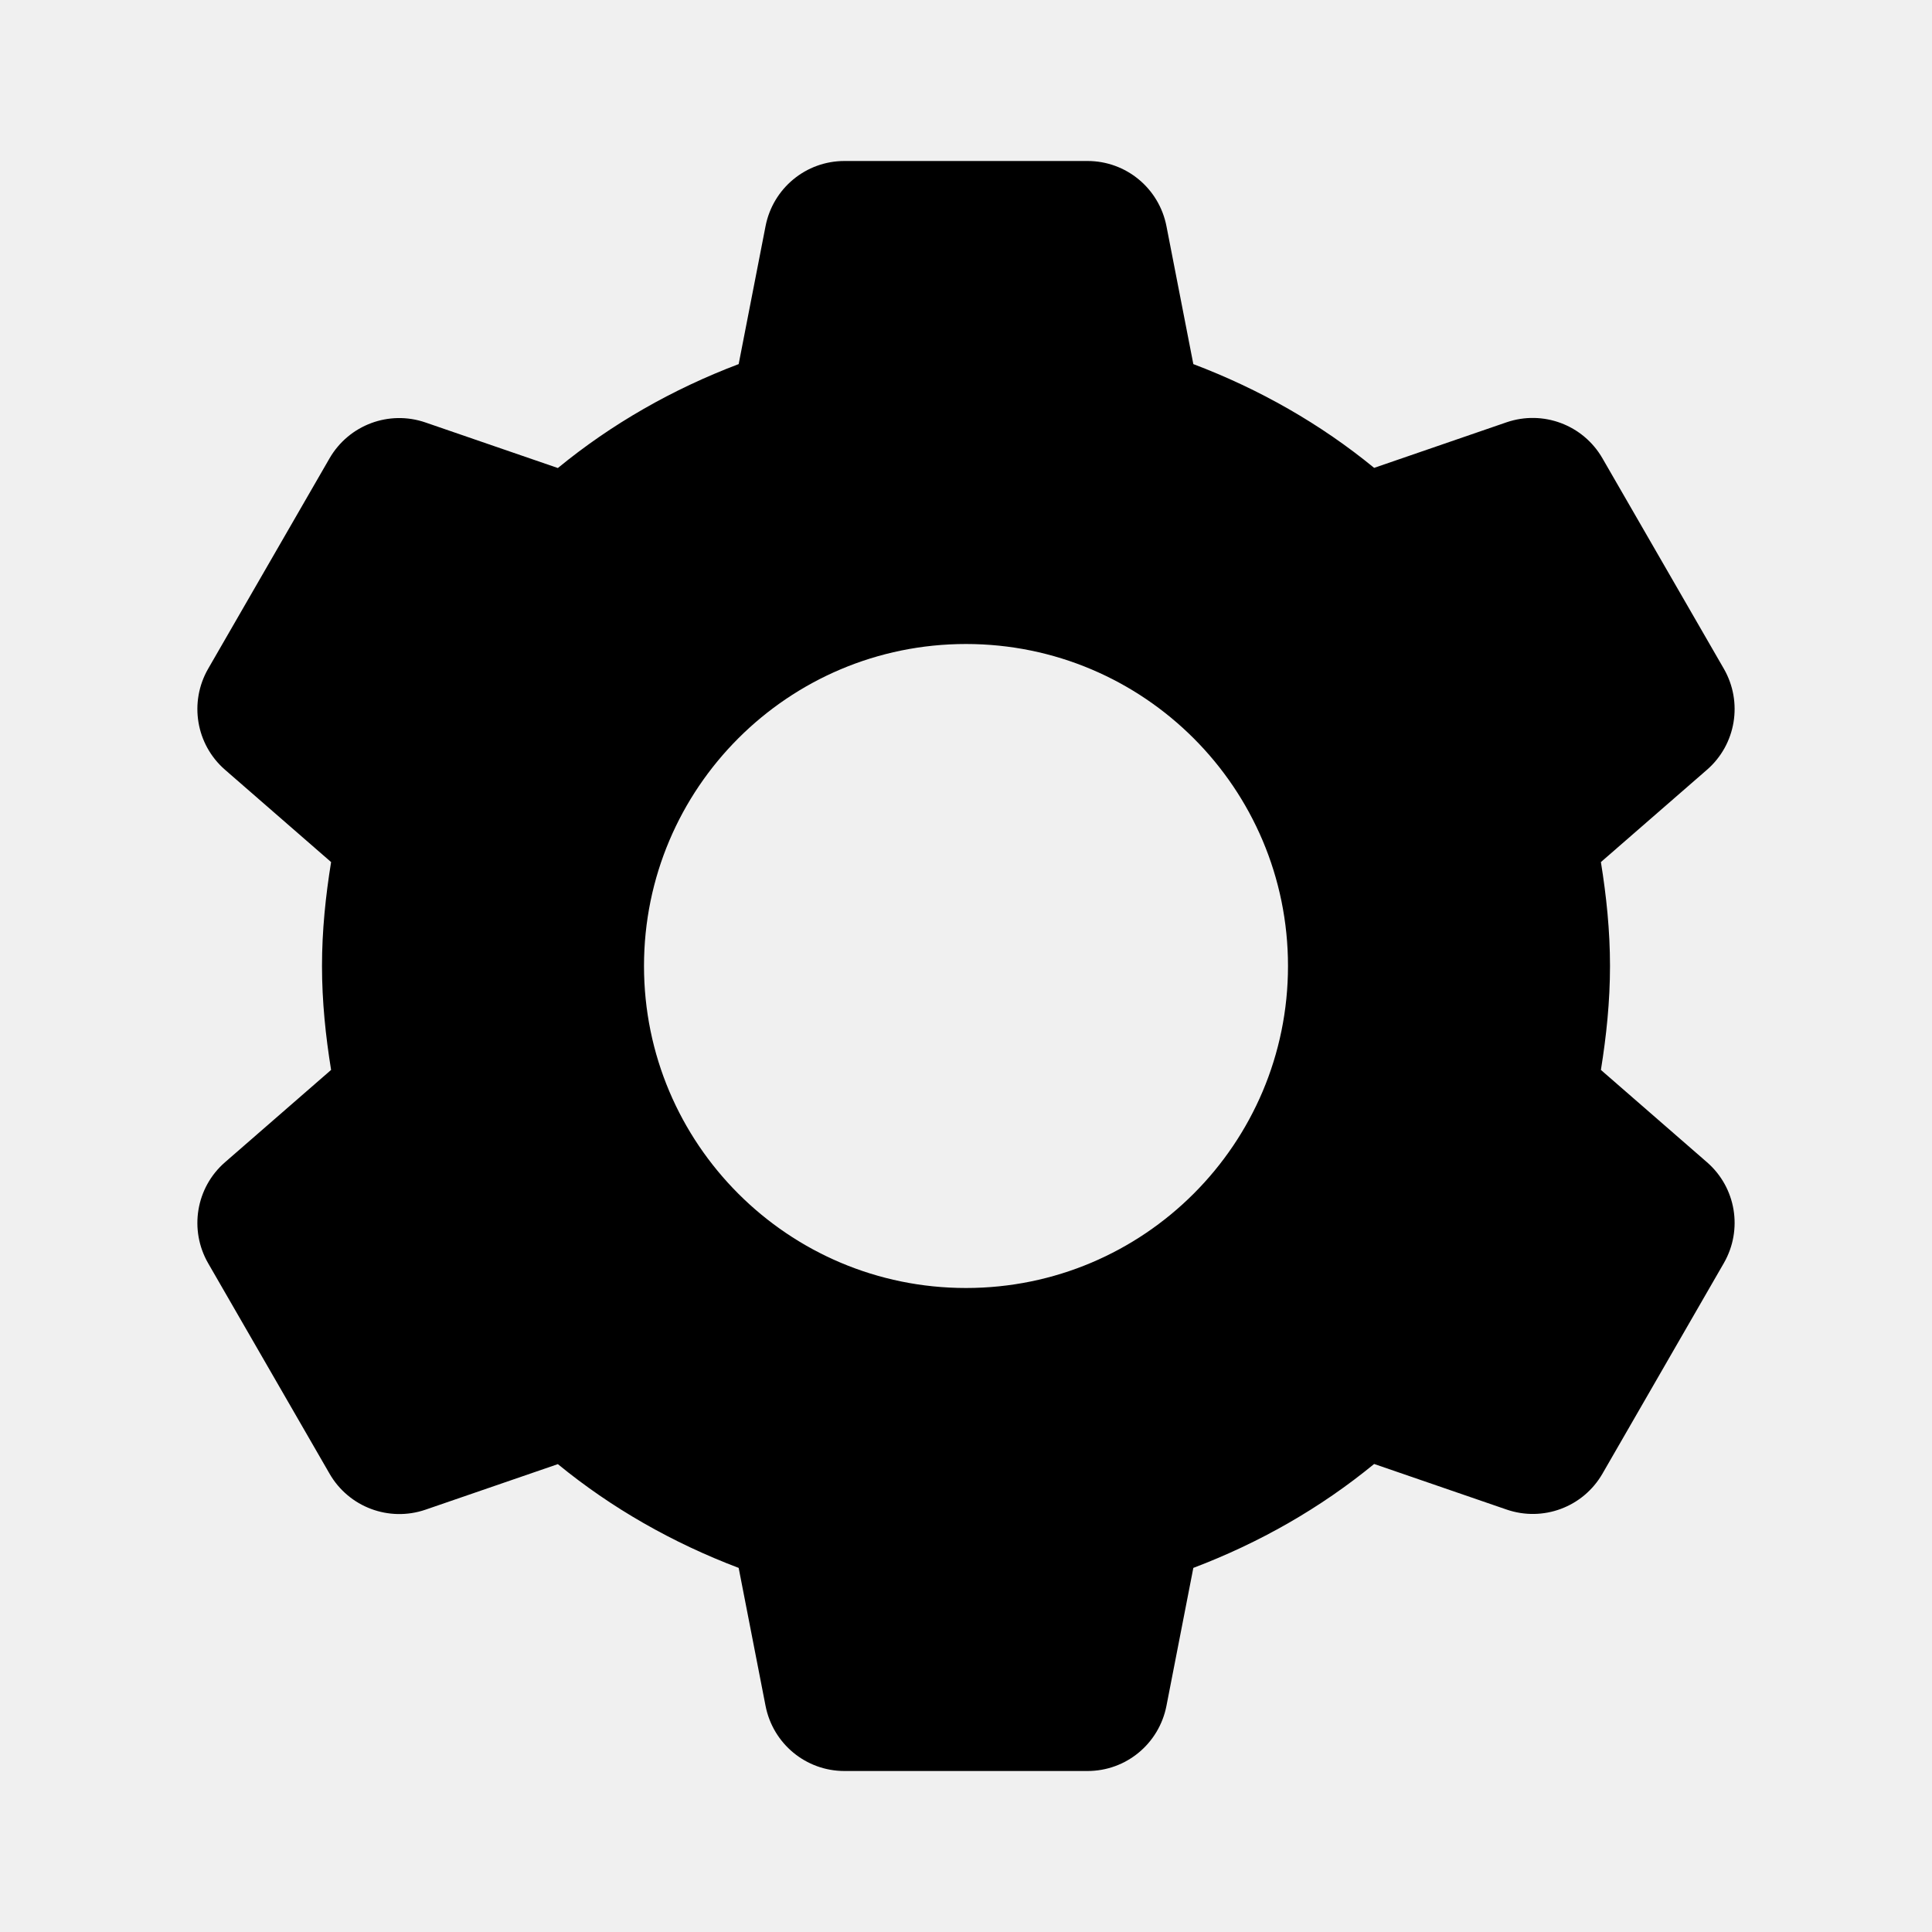
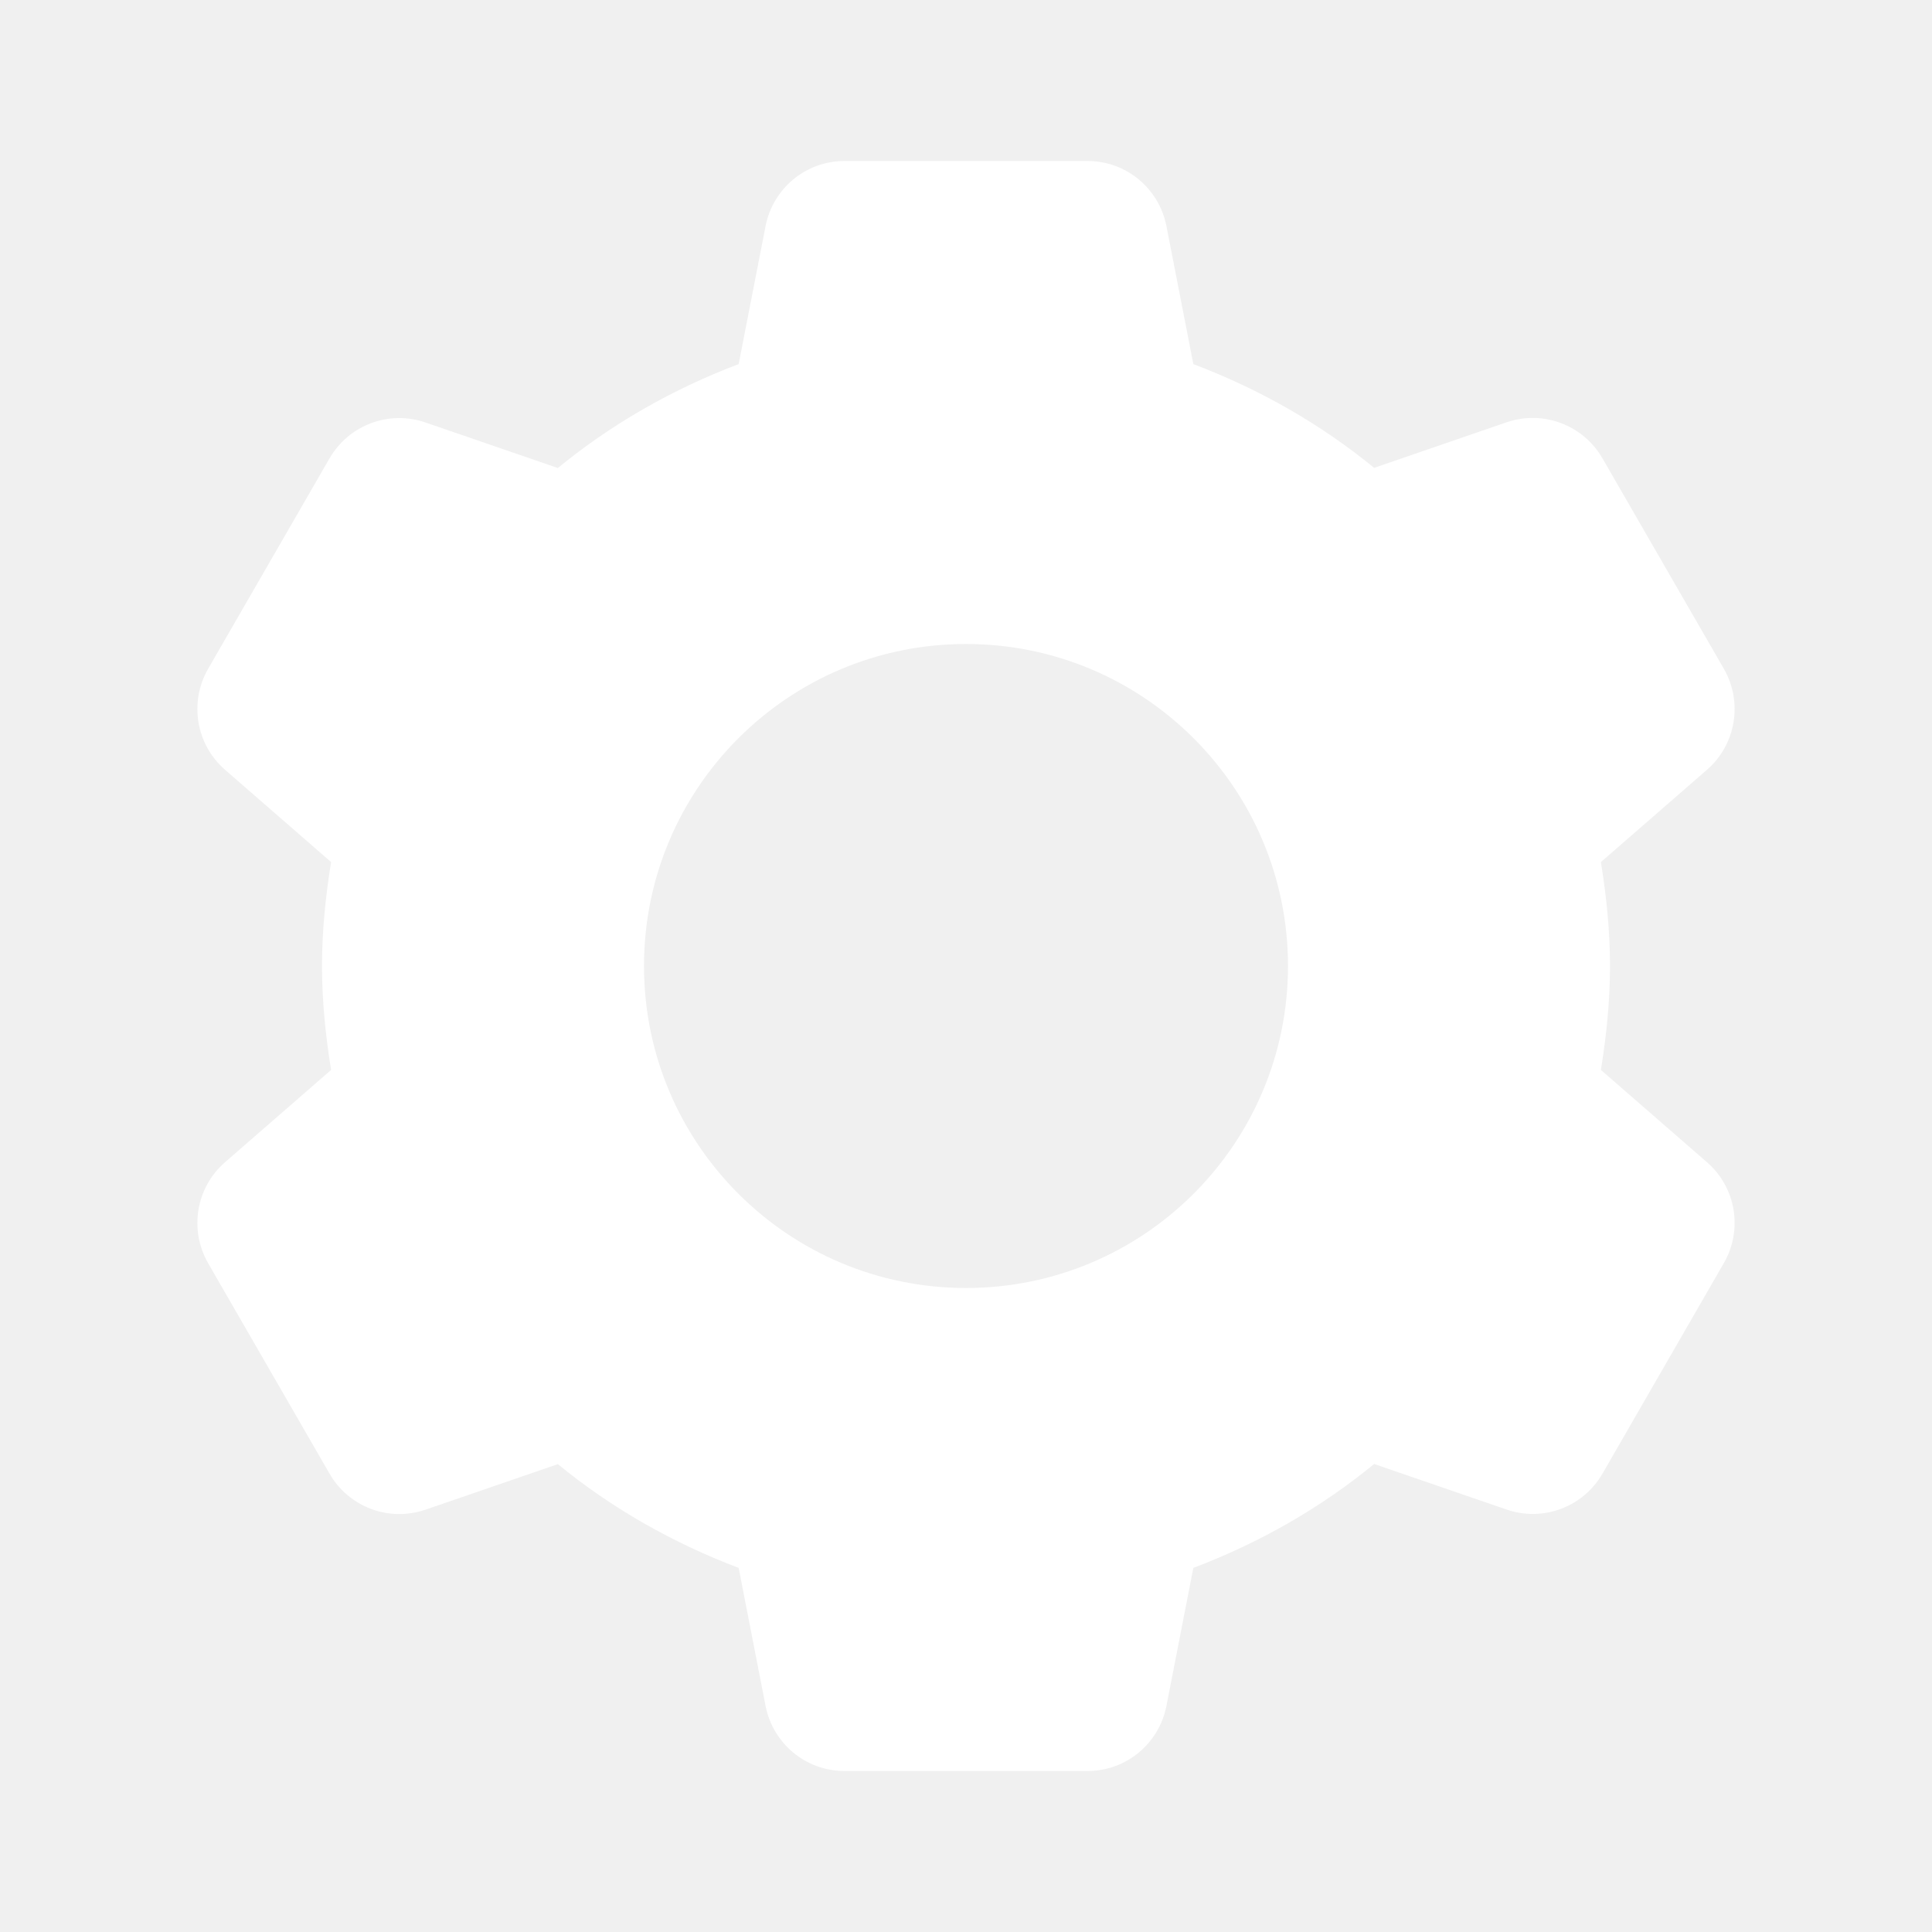
<svg xmlns="http://www.w3.org/2000/svg" viewBox="0 0 24 24" width="48px" height="48px">
-   <path d="M 10.49 2 C 10.011 2 9.602 2.339 9.51 2.809 L 9.176 4.523 C 8.355 4.834 7.596 5.267 6.93 5.814 L 5.285 5.248 C 4.832 5.092 4.334 5.279 4.094 5.693 L 2.586 8.307 C 2.347 8.722 2.434 9.248 2.795 9.562 L 4.113 10.709 C 4.045 11.13 4 11.559 4 12 C 4 12.441 4.045 12.87 4.113 13.291 L 2.795 14.438 C 2.434 14.752 2.347 15.278 2.586 15.693 L 4.094 18.307 C 4.333 18.722 4.832 18.909 5.285 18.754 L 6.93 18.188 C 7.596 18.734 8.355 19.166 9.176 19.477 L 9.51 21.191 C 9.602 21.661 10.011 22 10.49 22 L 13.51 22 C 13.989 22 14.398 21.661 14.49 21.191 L 14.824 19.477 C 15.645 19.166 16.404 18.733 17.07 18.186 L 18.715 18.752 C 19.168 18.908 19.666 18.722 19.906 18.307 L 21.414 15.691 C 21.653 15.276 21.566 14.752 21.205 14.438 L 19.887 13.291 C 19.955 12.87 20 12.441 20 12 C 20 11.559 19.955 11.13 19.887 10.709 L 21.205 9.562 C 21.566 9.248 21.653 8.722 21.414 8.307 L 19.906 5.693 C 19.667 5.278 19.168 5.091 18.715 5.246 L 17.07 5.812 C 16.404 5.266 15.645 4.834 14.824 4.523 L 14.49 2.809 C 14.398 2.339 13.989 2 13.51 2 L 10.49 2 z M 12 8 C 14.209 8 16 9.791 16 12 C 16 14.209 14.209 16 12 16 C 9.791 16 8 14.209 8 12 C 8 9.791 9.791 8 12 8 z" />
+   <path fill="white" d="M 10.49 2 C 10.011 2 9.602 2.339 9.51 2.809 L 9.176 4.523 C 8.355 4.834 7.596 5.267 6.93 5.814 L 5.285 5.248 C 4.832 5.092 4.334 5.279 4.094 5.693 L 2.586 8.307 C 2.347 8.722 2.434 9.248 2.795 9.562 L 4.113 10.709 C 4.045 11.13 4 11.559 4 12 C 4 12.441 4.045 12.87 4.113 13.291 L 2.795 14.438 C 2.434 14.752 2.347 15.278 2.586 15.693 L 4.094 18.307 C 4.333 18.722 4.832 18.909 5.285 18.754 L 6.93 18.188 C 7.596 18.734 8.355 19.166 9.176 19.477 L 9.51 21.191 C 9.602 21.661 10.011 22 10.49 22 L 13.51 22 C 13.989 22 14.398 21.661 14.49 21.191 L 14.824 19.477 C 15.645 19.166 16.404 18.733 17.07 18.186 L 18.715 18.752 C 19.168 18.908 19.666 18.722 19.906 18.307 L 21.414 15.691 C 21.653 15.276 21.566 14.752 21.205 14.438 L 19.887 13.291 C 19.955 12.87 20 12.441 20 12 C 20 11.559 19.955 11.13 19.887 10.709 L 21.205 9.562 C 21.566 9.248 21.653 8.722 21.414 8.307 L 19.906 5.693 C 19.667 5.278 19.168 5.091 18.715 5.246 L 17.07 5.812 C 16.404 5.266 15.645 4.834 14.824 4.523 L 14.49 2.809 C 14.398 2.339 13.989 2 13.51 2 L 10.49 2 z M 12 8 C 14.209 8 16 9.791 16 12 C 16 14.209 14.209 16 12 16 C 9.791 16 8 14.209 8 12 C 8 9.791 9.791 8 12 8 z" />
</svg>
